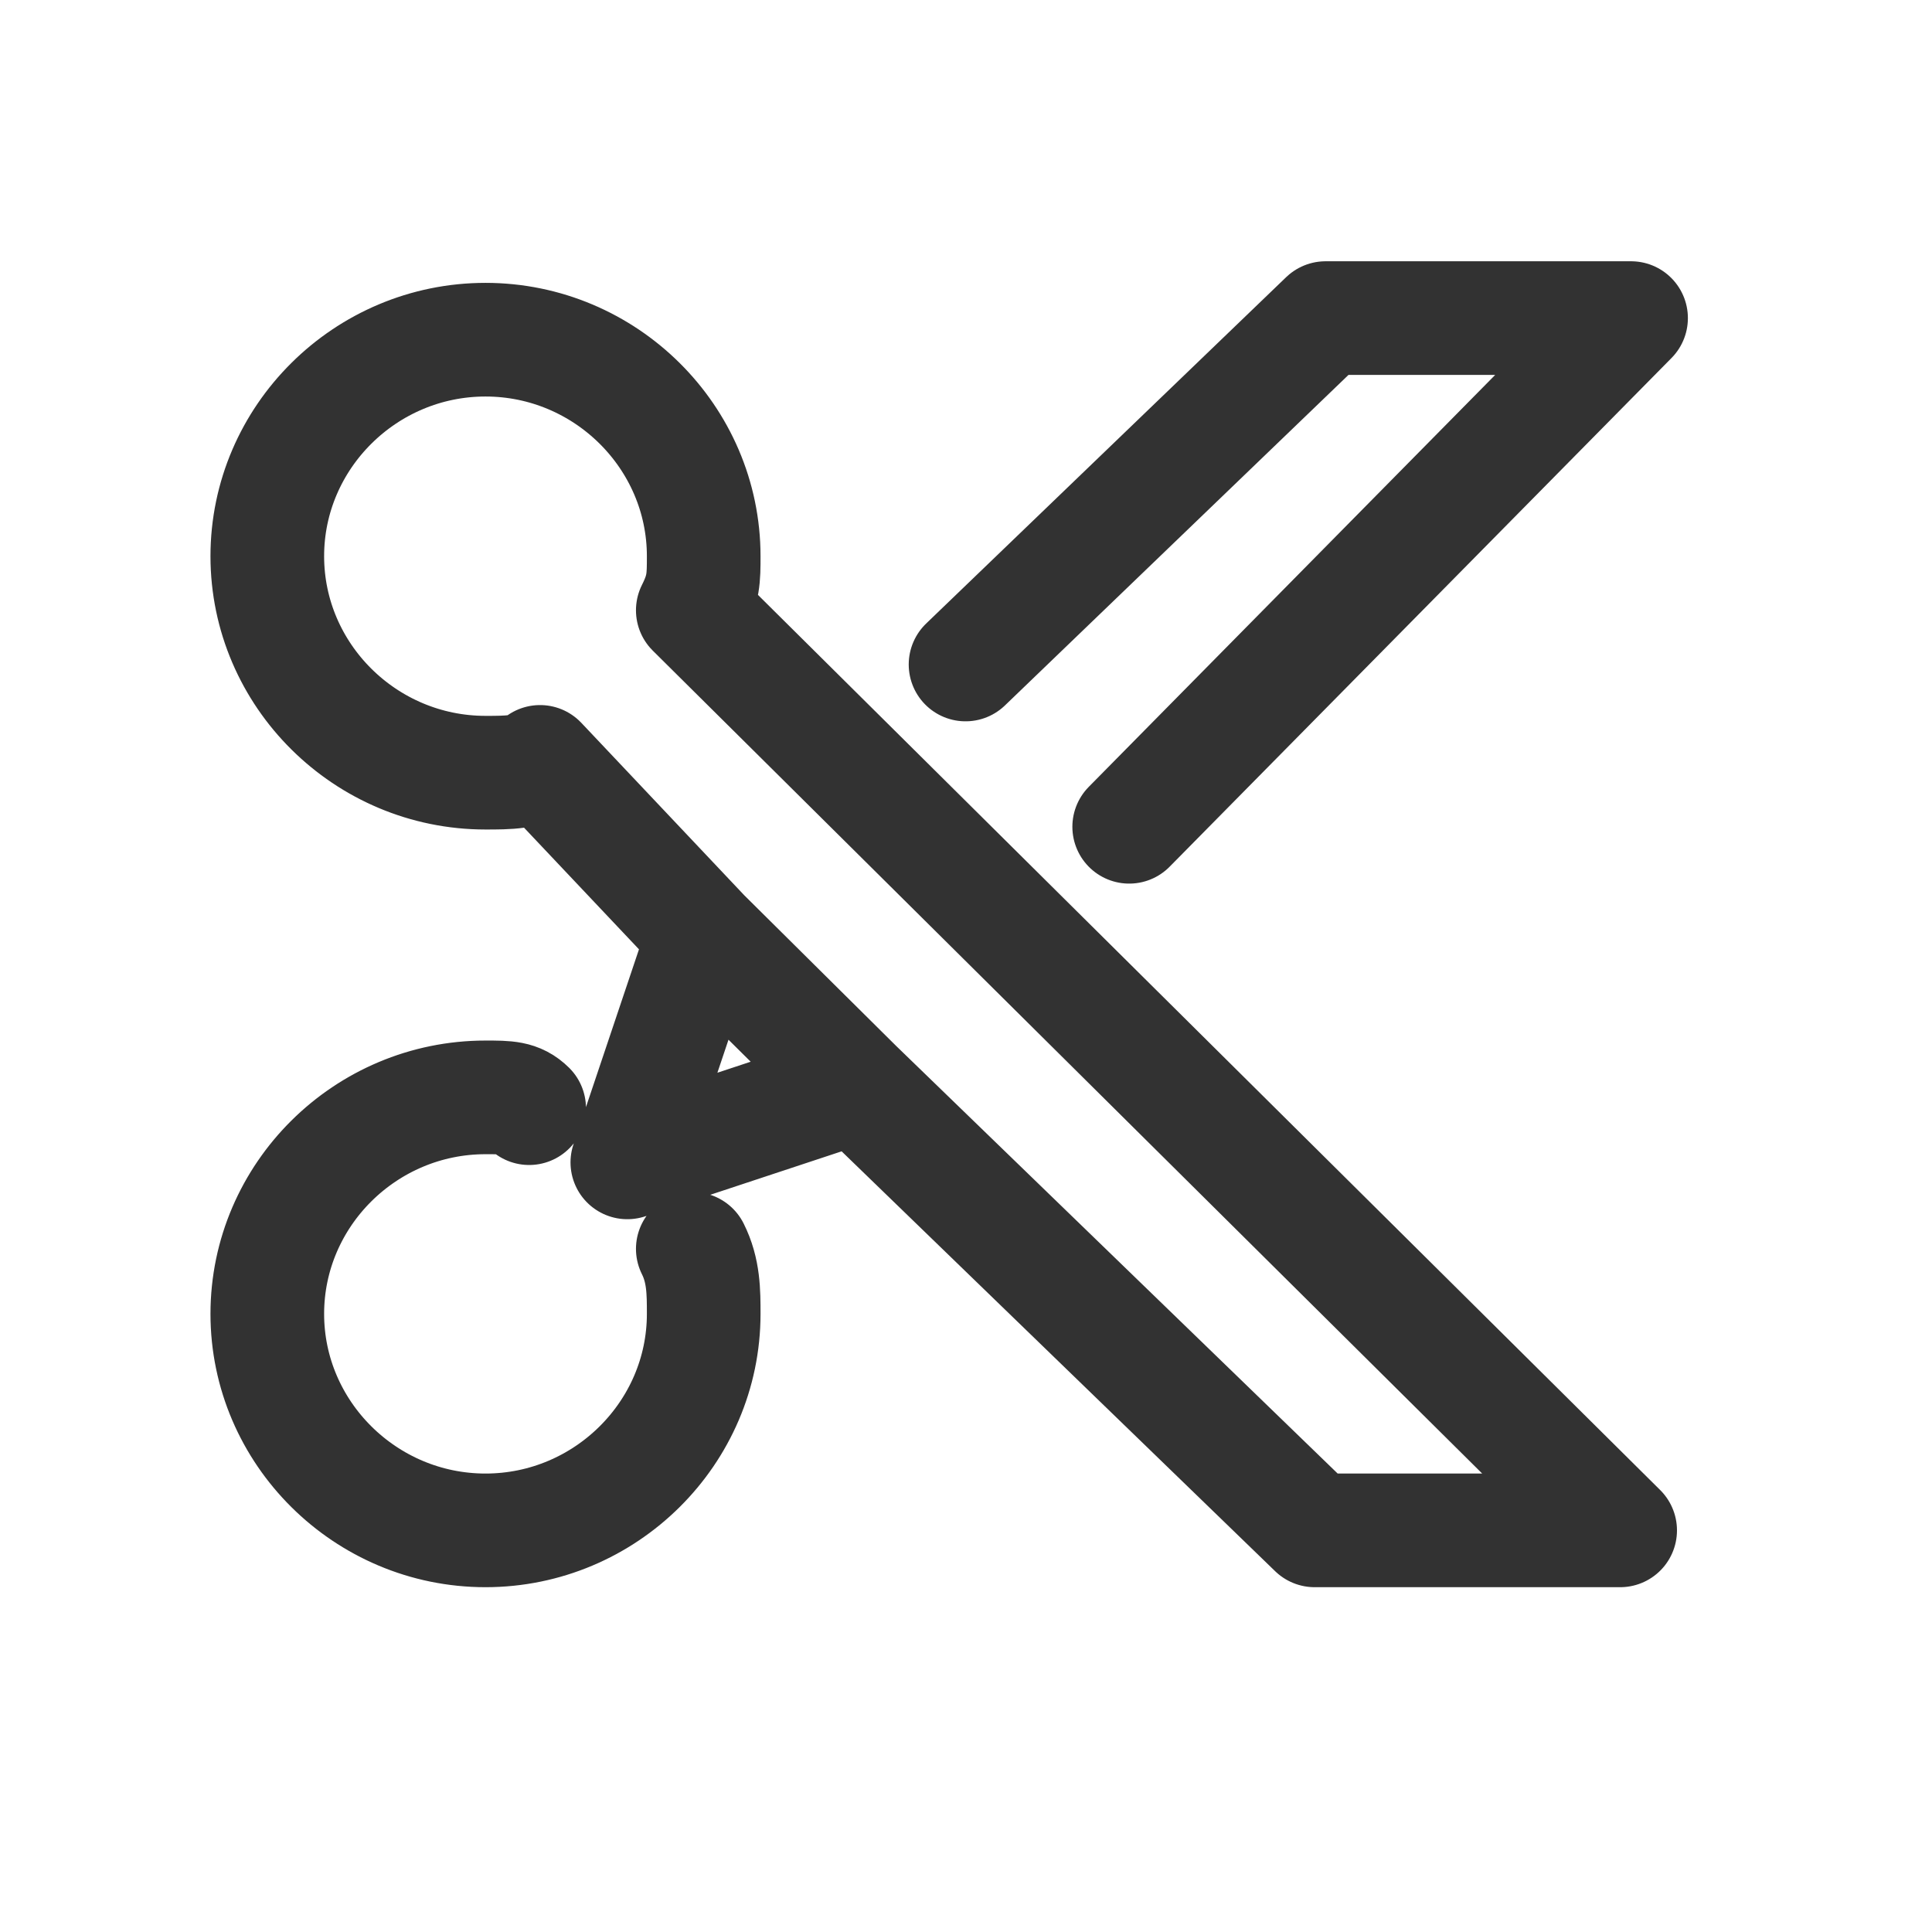
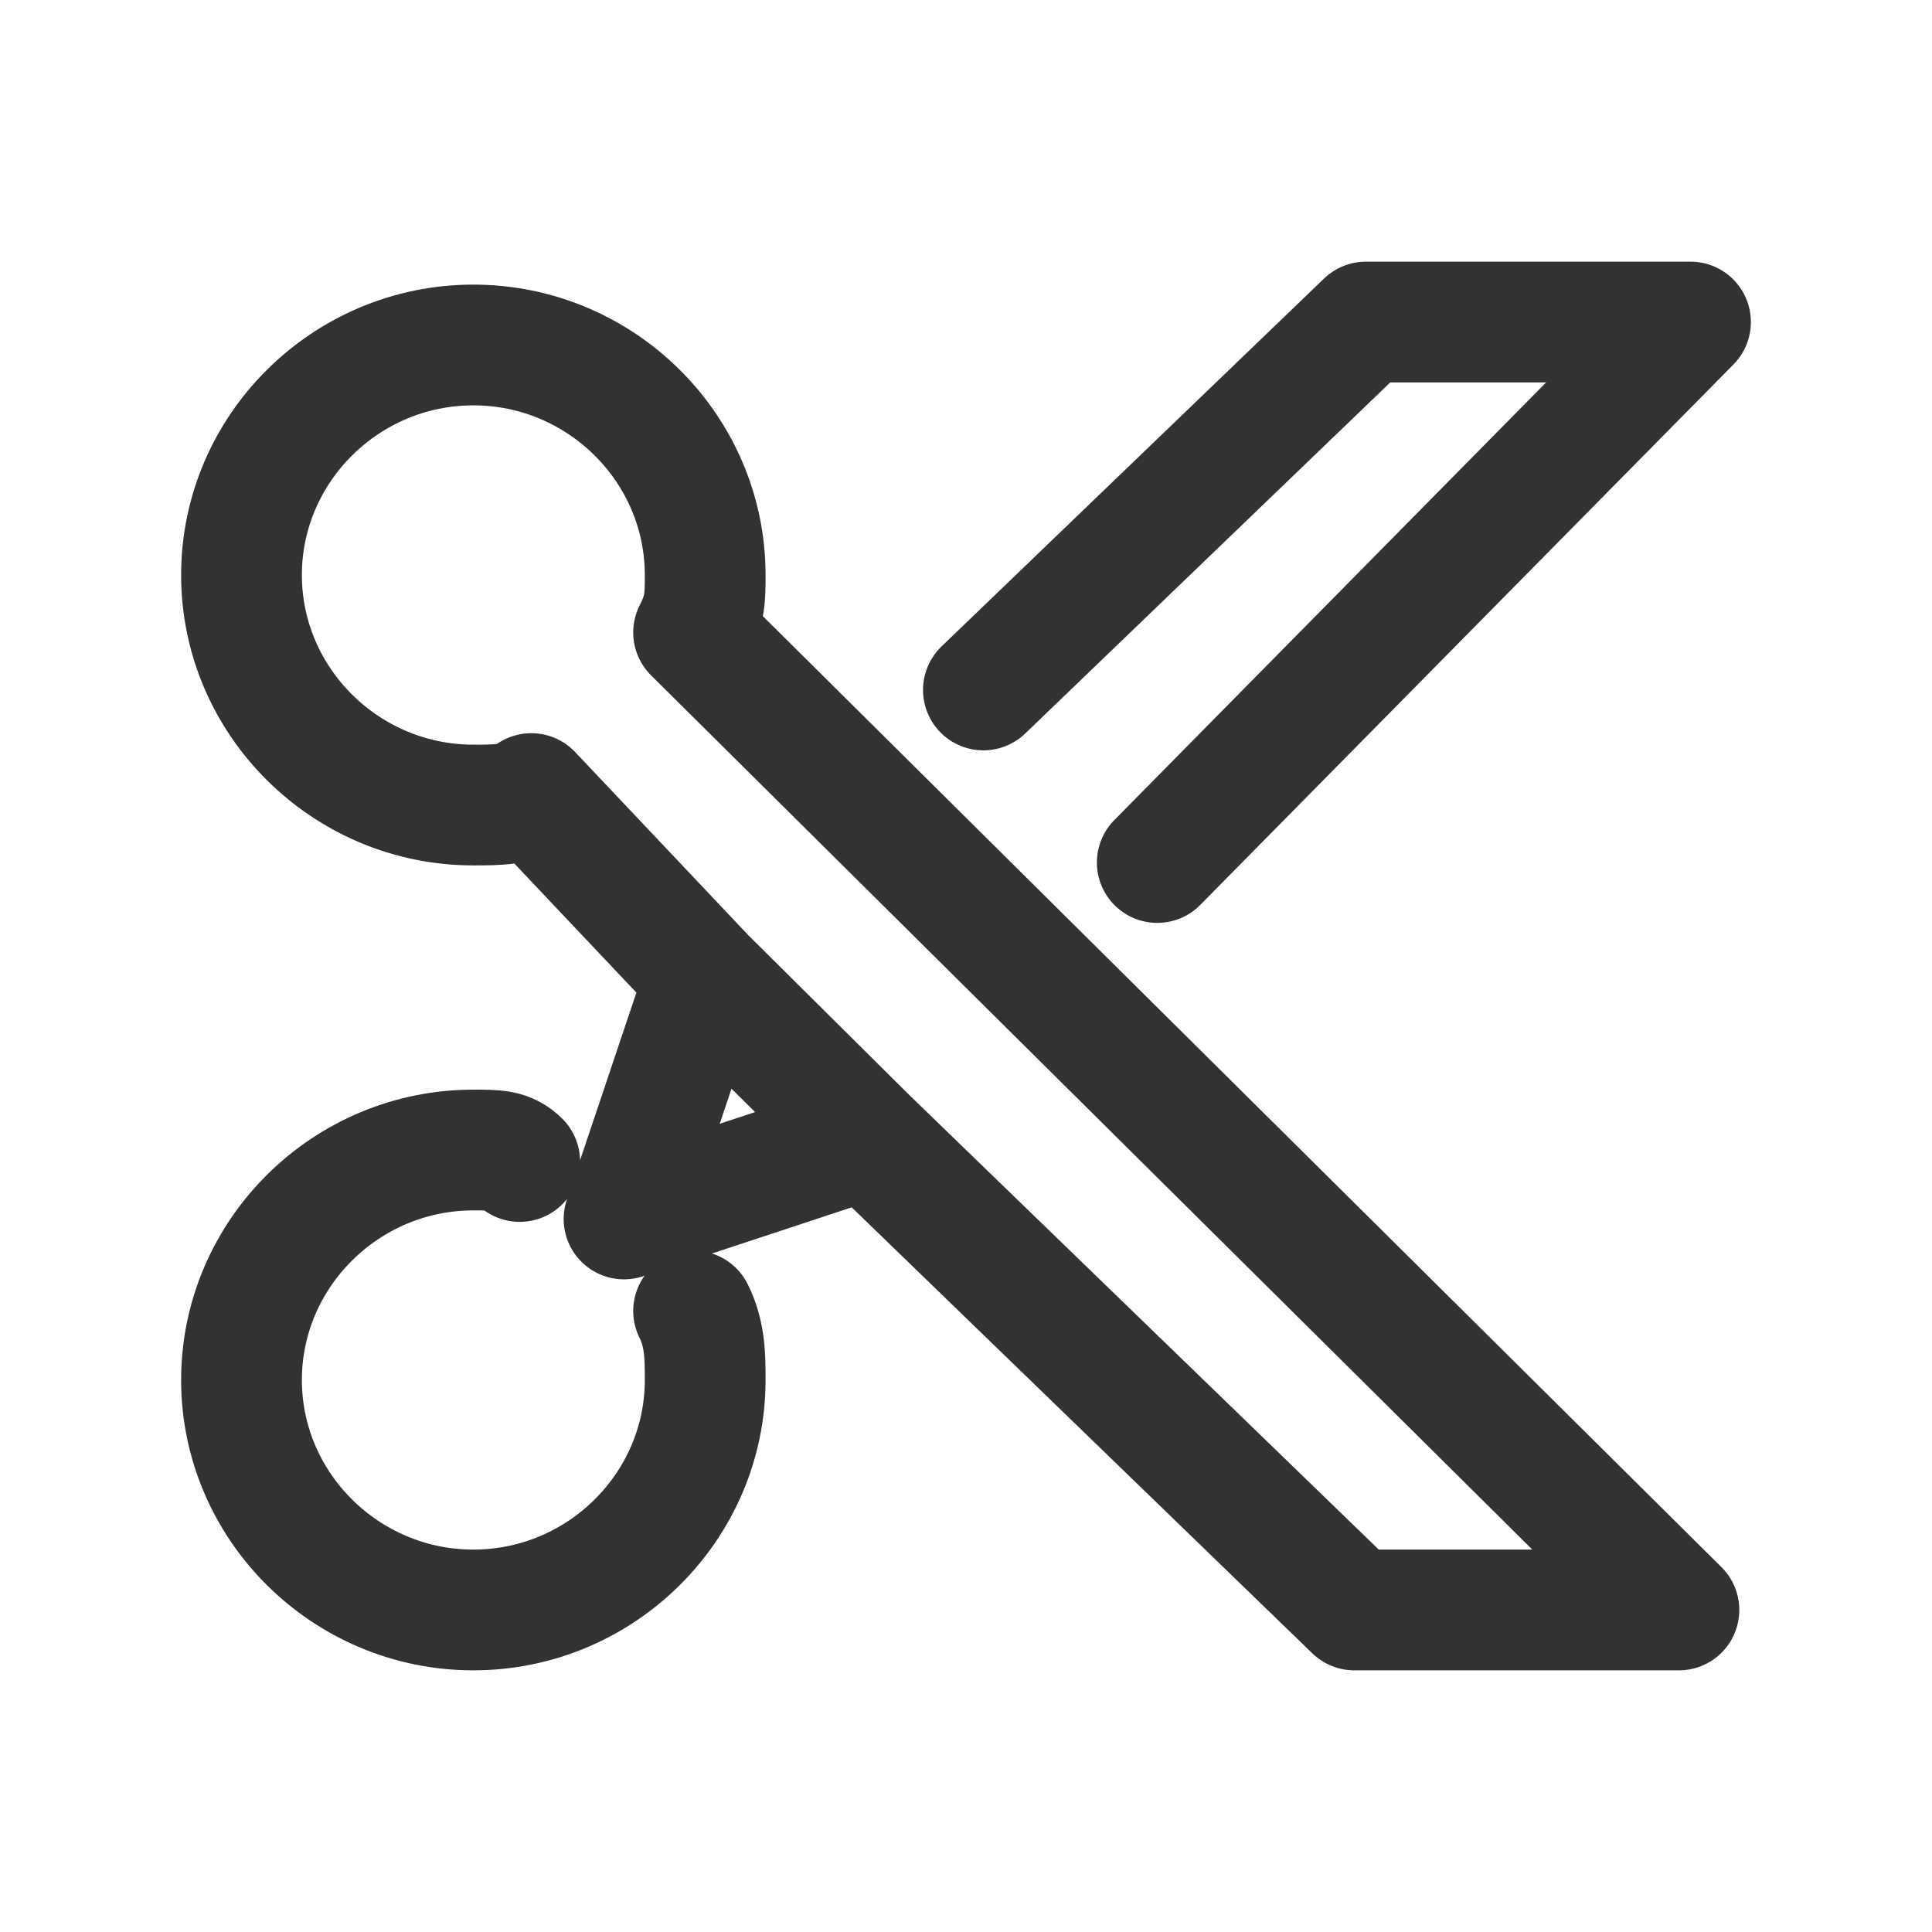
- <svg xmlns="http://www.w3.org/2000/svg" width="17" height="17" viewBox="0 0 17 17" fill="none">
-   <path d="M6.096 10.989C6.192 11.18 6.192 11.37 6.192 11.561C6.192 12.608 5.328 13.466 4.272 13.466C3.216 13.466 2.352 12.608 2.352 11.561C2.352 10.513 3.216 9.656 4.272 9.656C4.464 9.656 4.56 9.656 4.656 9.751M7.536 9.561L11.568 13.466H14.256L6.096 5.37C6.192 5.18 6.192 5.085 6.192 4.894C6.192 3.847 5.328 2.989 4.272 2.989C3.216 2.989 2.352 3.847 2.352 4.894C2.352 5.942 3.216 6.799 4.272 6.799C4.464 6.799 4.656 6.799 4.752 6.704L6.192 8.228M7.536 9.561L6.192 8.228M7.536 9.561L5.52 10.228L6.192 8.228M8.496 5.847L11.664 2.799H14.352L9.936 7.275" stroke="#323232" stroke-miterlimit="10" stroke-linecap="round" stroke-linejoin="round" />
+ <svg xmlns="http://www.w3.org/2000/svg" width="16" height="16" viewBox="0 0 16 16" fill="none">
+   <path d="M5.744 10.857C5.84 11.048 5.84 11.238 5.84 11.429C5.84 12.476 4.976 13.333 3.92 13.333C2.864 13.333 2 12.476 2 11.429C2 10.381 2.864 9.524 3.92 9.524C4.112 9.524 4.208 9.524 4.304 9.619M7.184 9.429L11.216 13.333H13.904L5.744 5.238C5.84 5.048 5.84 4.952 5.84 4.762C5.84 3.714 4.976 2.857 3.92 2.857C2.864 2.857 2 3.714 2 4.762C2 5.81 2.864 6.667 3.92 6.667C4.112 6.667 4.304 6.667 4.4 6.572L5.84 8.095M7.184 9.429L5.84 8.095M7.184 9.429L5.168 10.095L5.84 8.095M8.144 5.714L11.312 2.667H14L9.584 7.143" stroke="#323232" stroke-miterlimit="10" stroke-linecap="round" stroke-linejoin="round" />
</svg>
